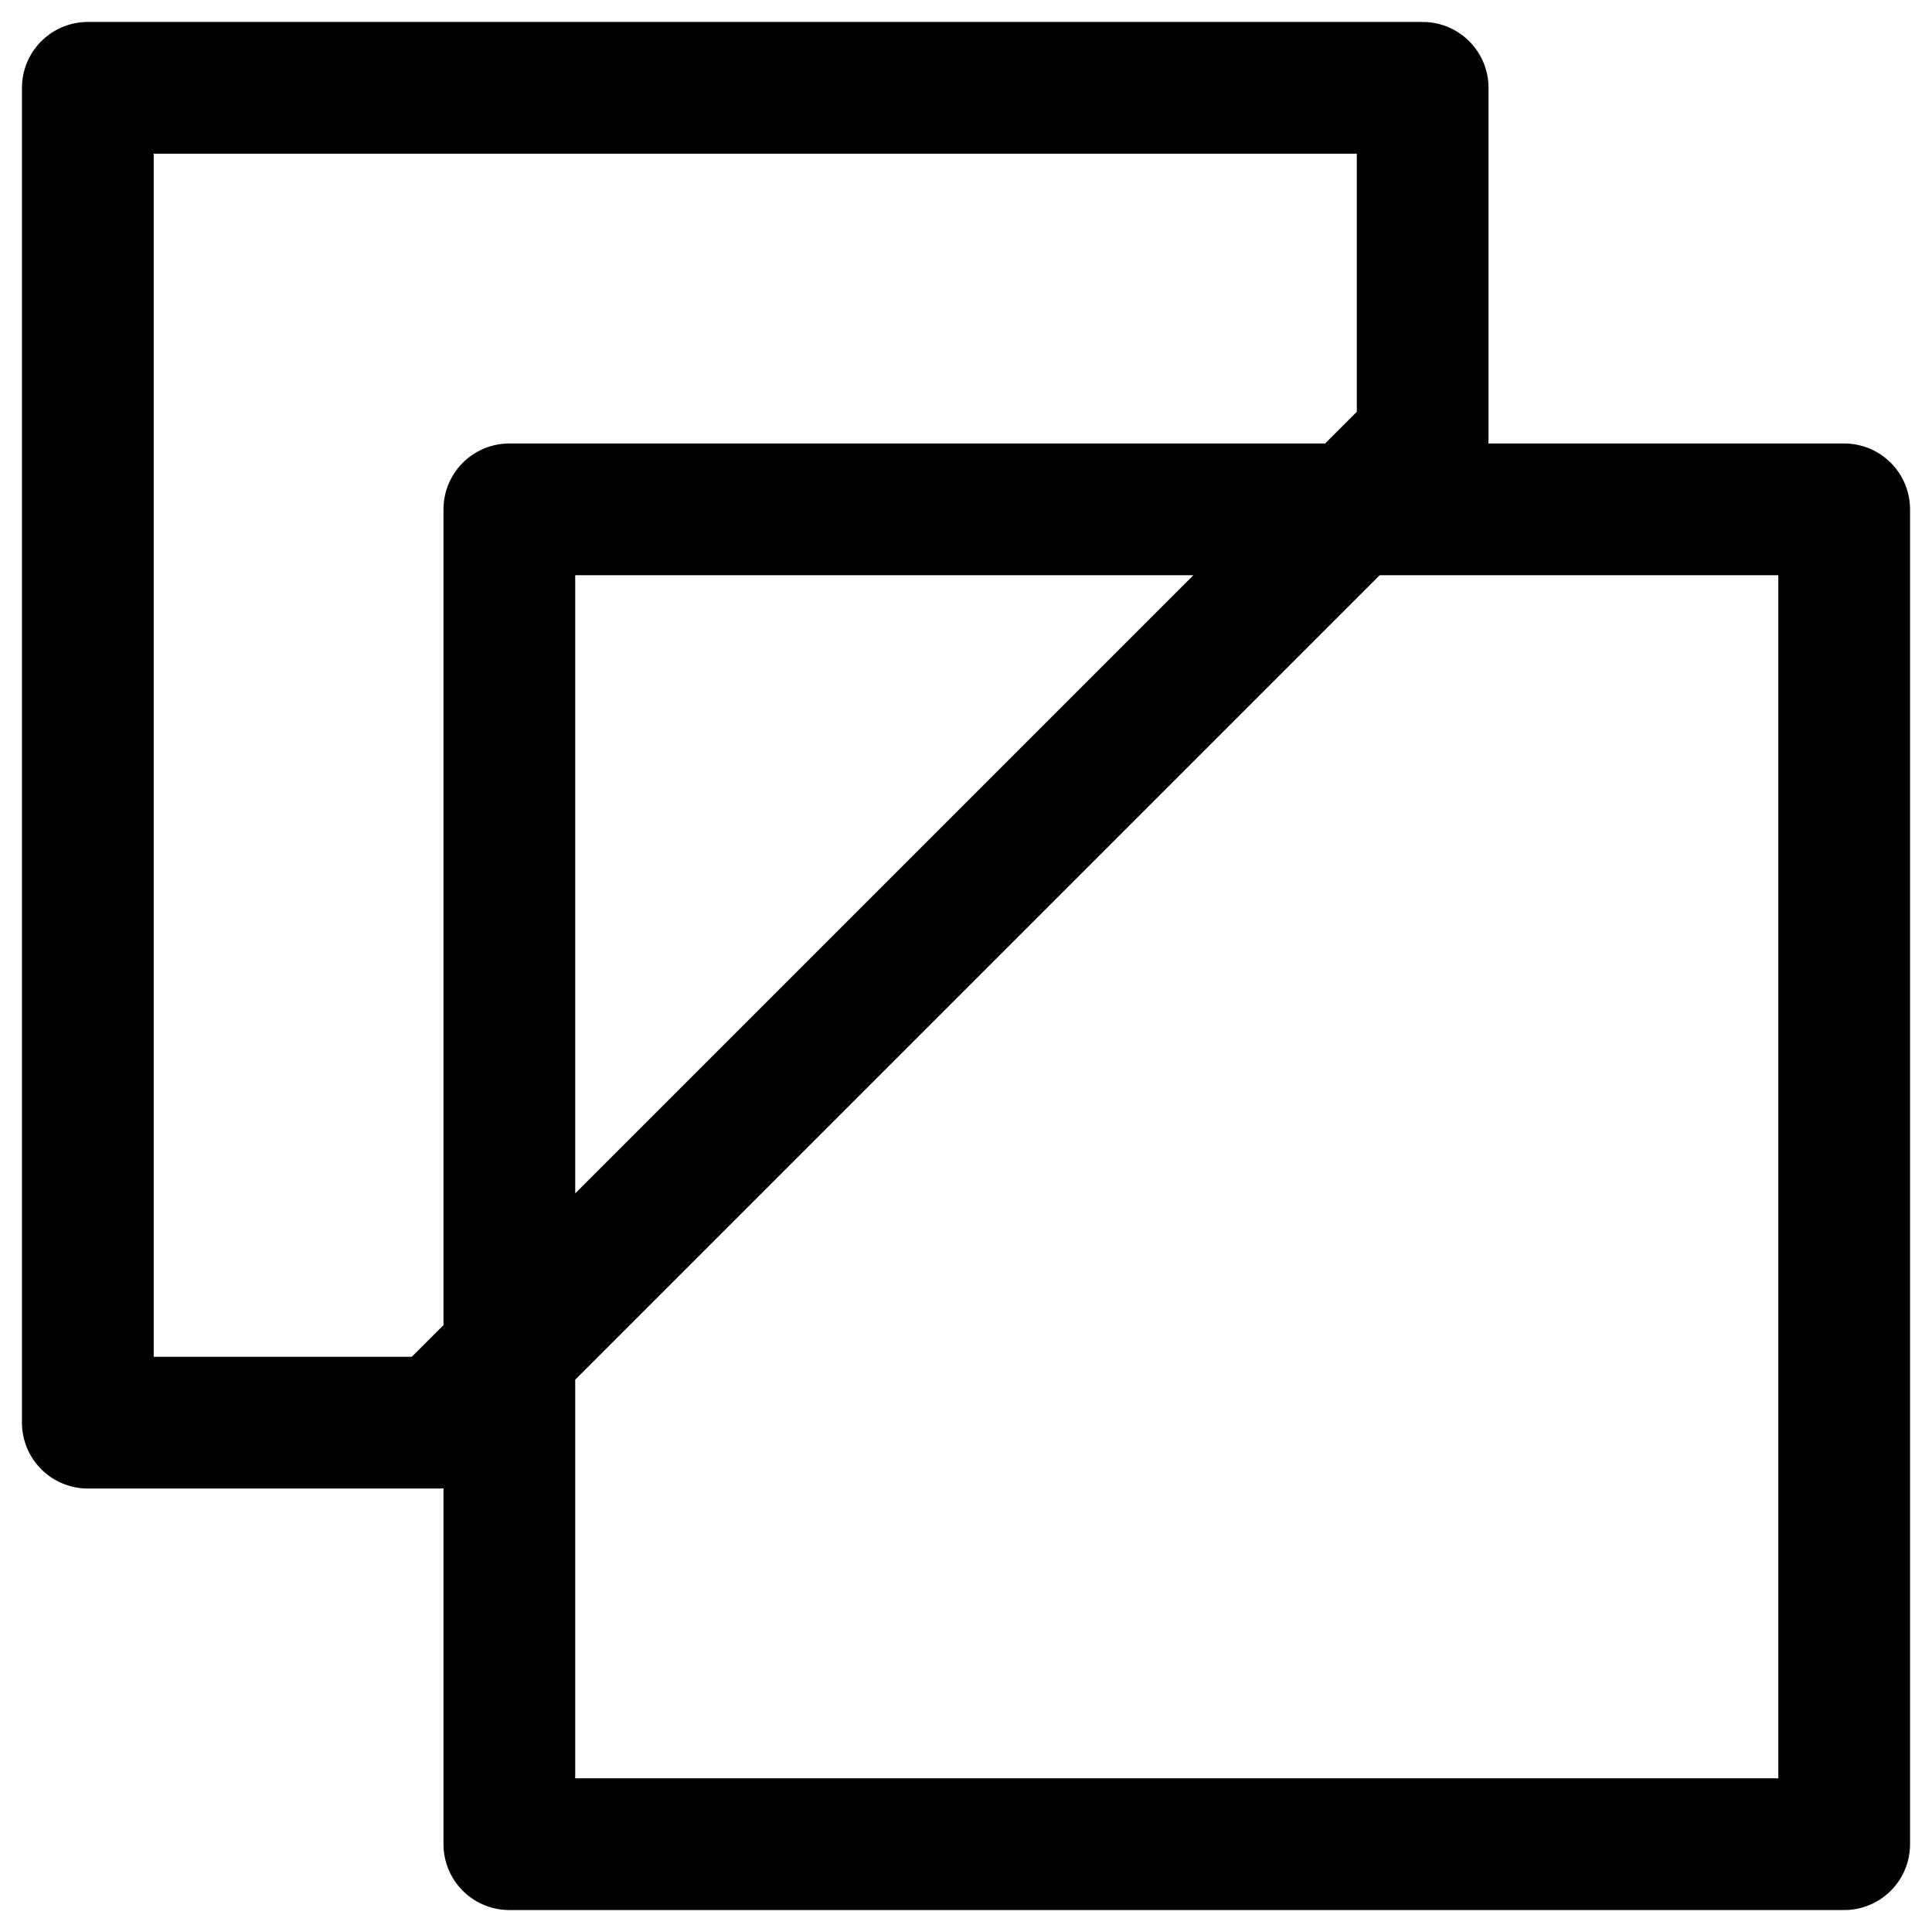
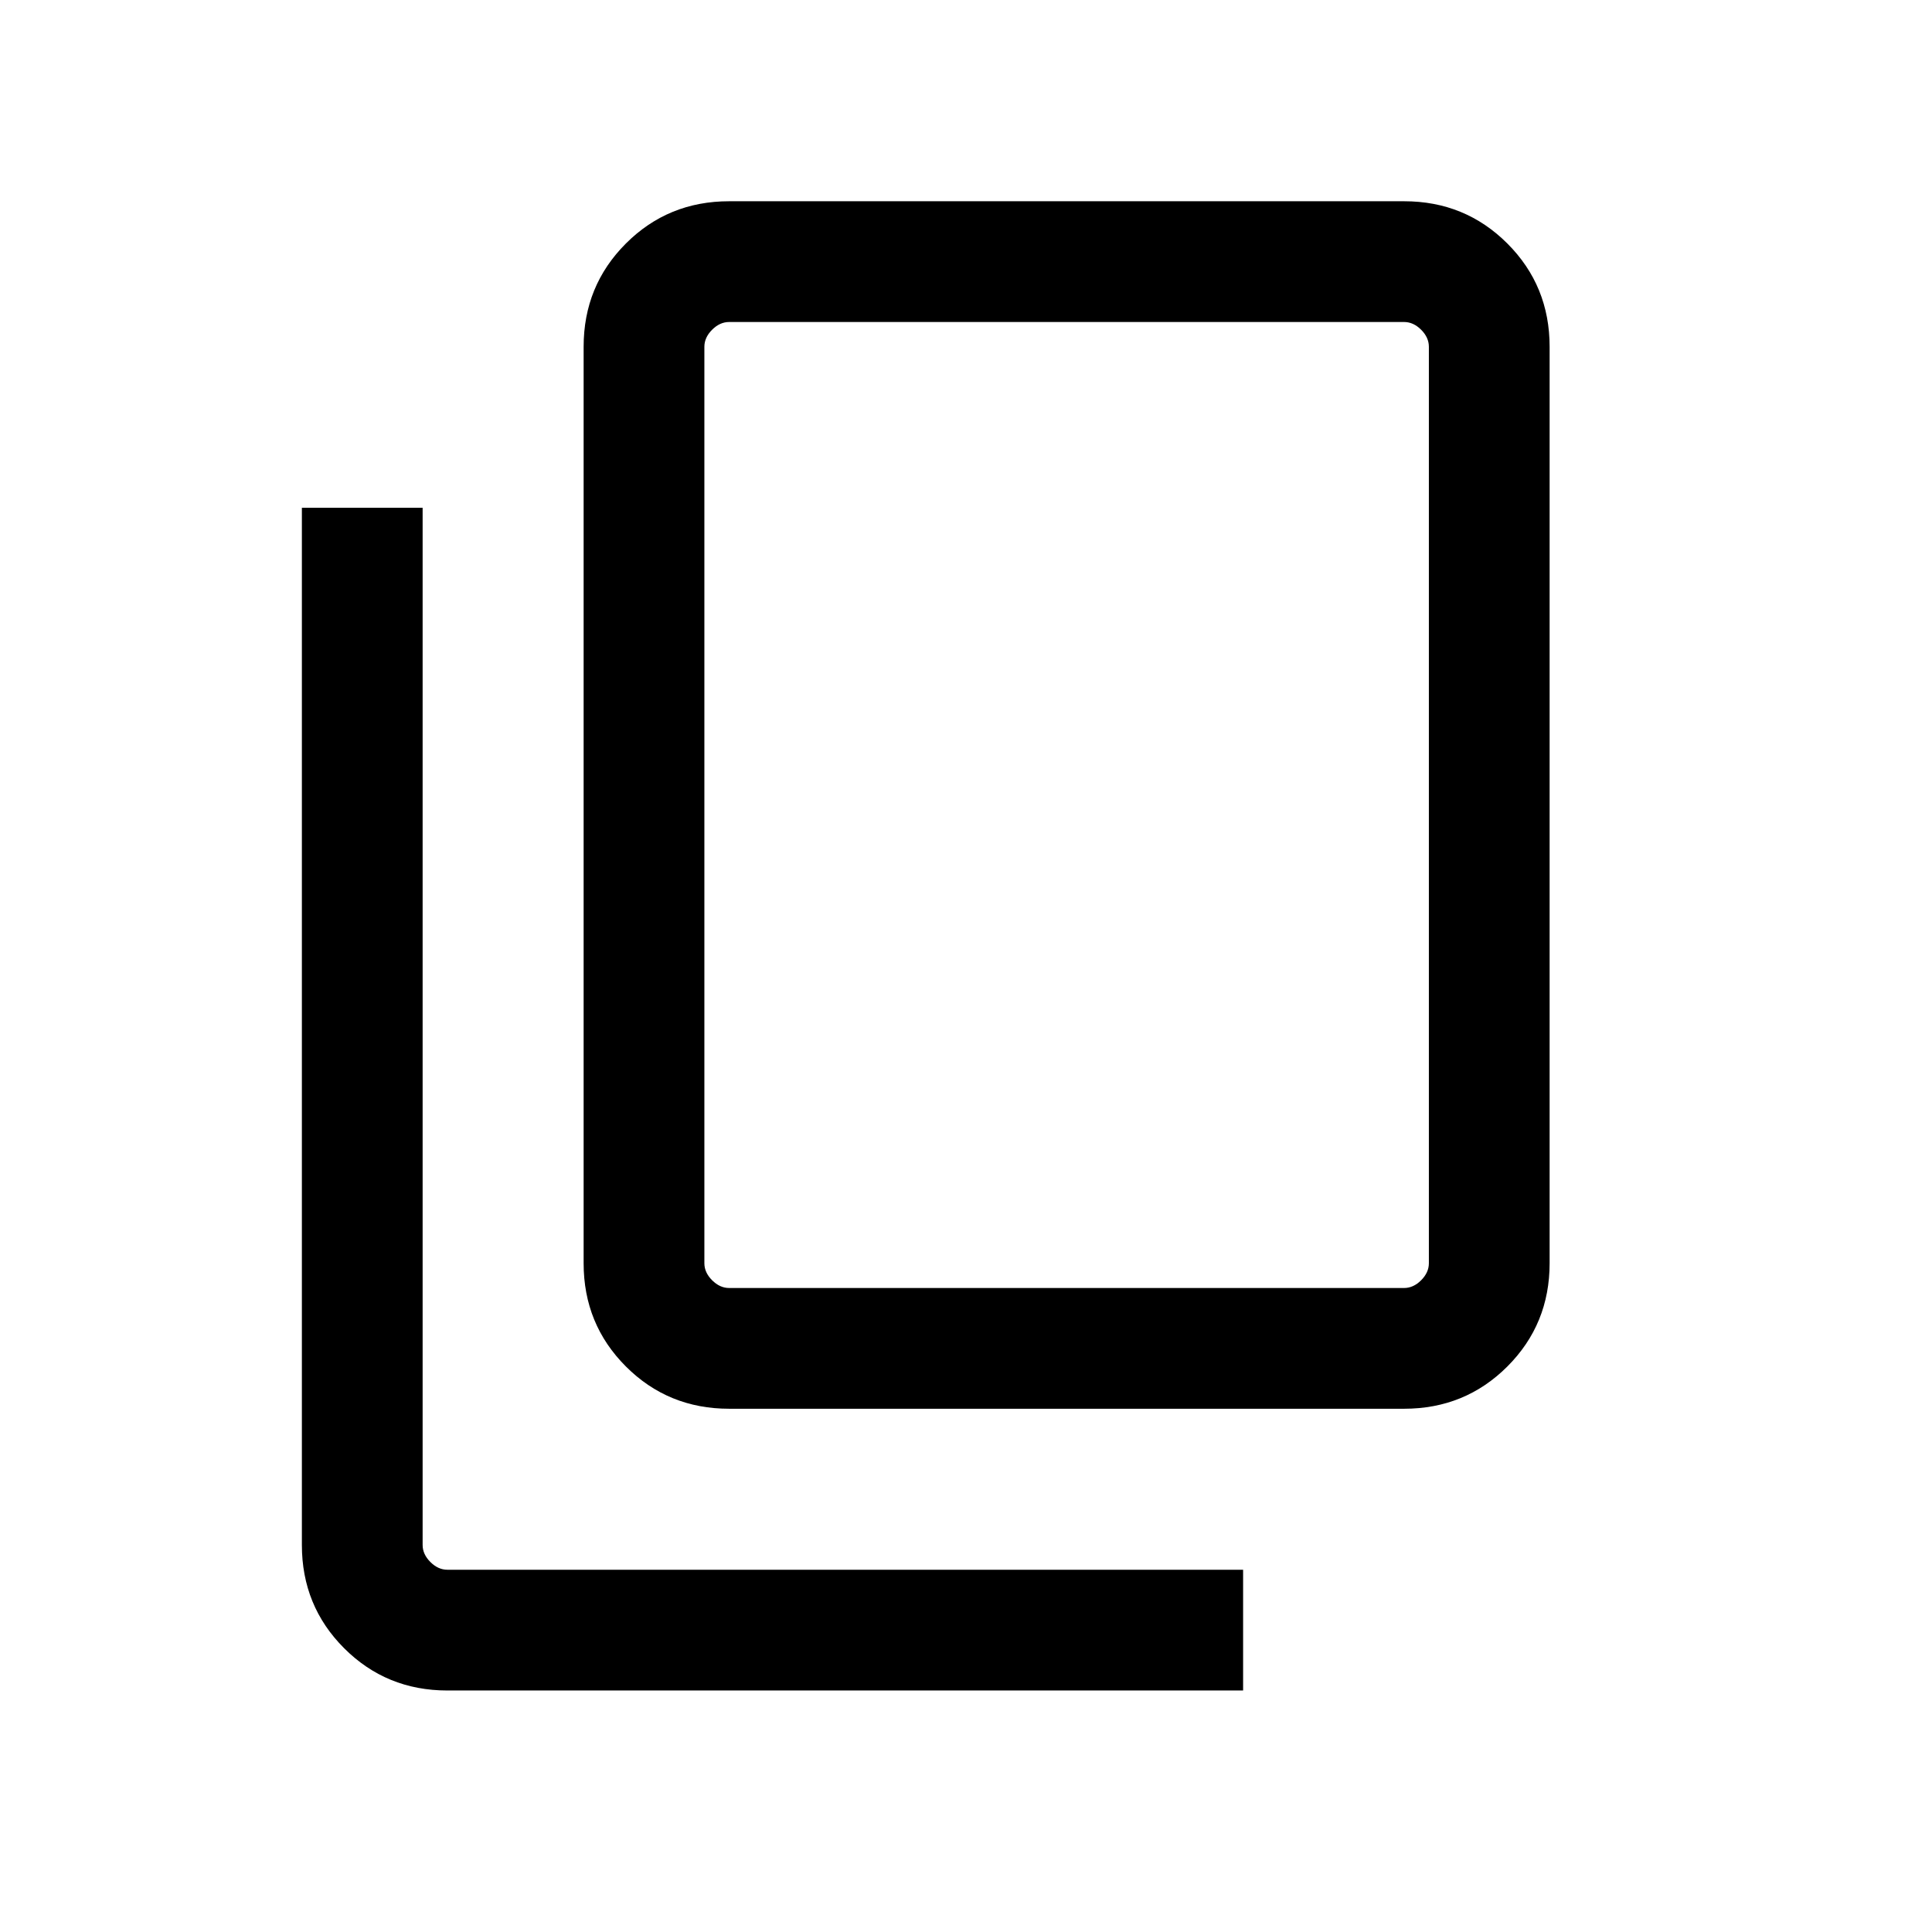
- <svg xmlns="http://www.w3.org/2000/svg" width="22" height="22" viewBox="0 0 22 22" fill="none">
-   <path d="M16.2 5V1H1V16.2H5L16.2 5ZM5.8 5.8V21H21V5.8H5.8Z" stroke="black" stroke-width="1.5" stroke-linecap="round" stroke-linejoin="round" />
+ <svg xmlns="http://www.w3.org/2000/svg" height="24" viewBox="0 -960 960 960" width="24">
+   <path d="M362.308-260.001q-30.308 0-51.307-21-21-21-21-51.308v-455.382q0-30.308 21-51.308 20.999-21 51.307-21h335.383q30.307 0 51.307 21 21 21 21 51.308v455.382q0 30.308-21 51.308t-51.307 21H362.308Zm0-59.999h335.383q4.615 0 8.462-3.846 3.846-3.847 3.846-8.463v-455.382q0-4.616-3.846-8.463-3.847-3.846-8.462-3.846H362.308q-4.616 0-8.462 3.846-3.847 3.847-3.847 8.463v455.382q0 4.616 3.847 8.463 3.846 3.846 8.462 3.846ZM222.309-120.003q-30.307 0-51.307-21-21-21-21-51.307v-515.381h59.999v515.381q0 4.616 3.846 8.462 3.847 3.847 8.462 3.847h395.382v59.998H222.309ZM349.999-320V-800-320Z" />
</svg>
